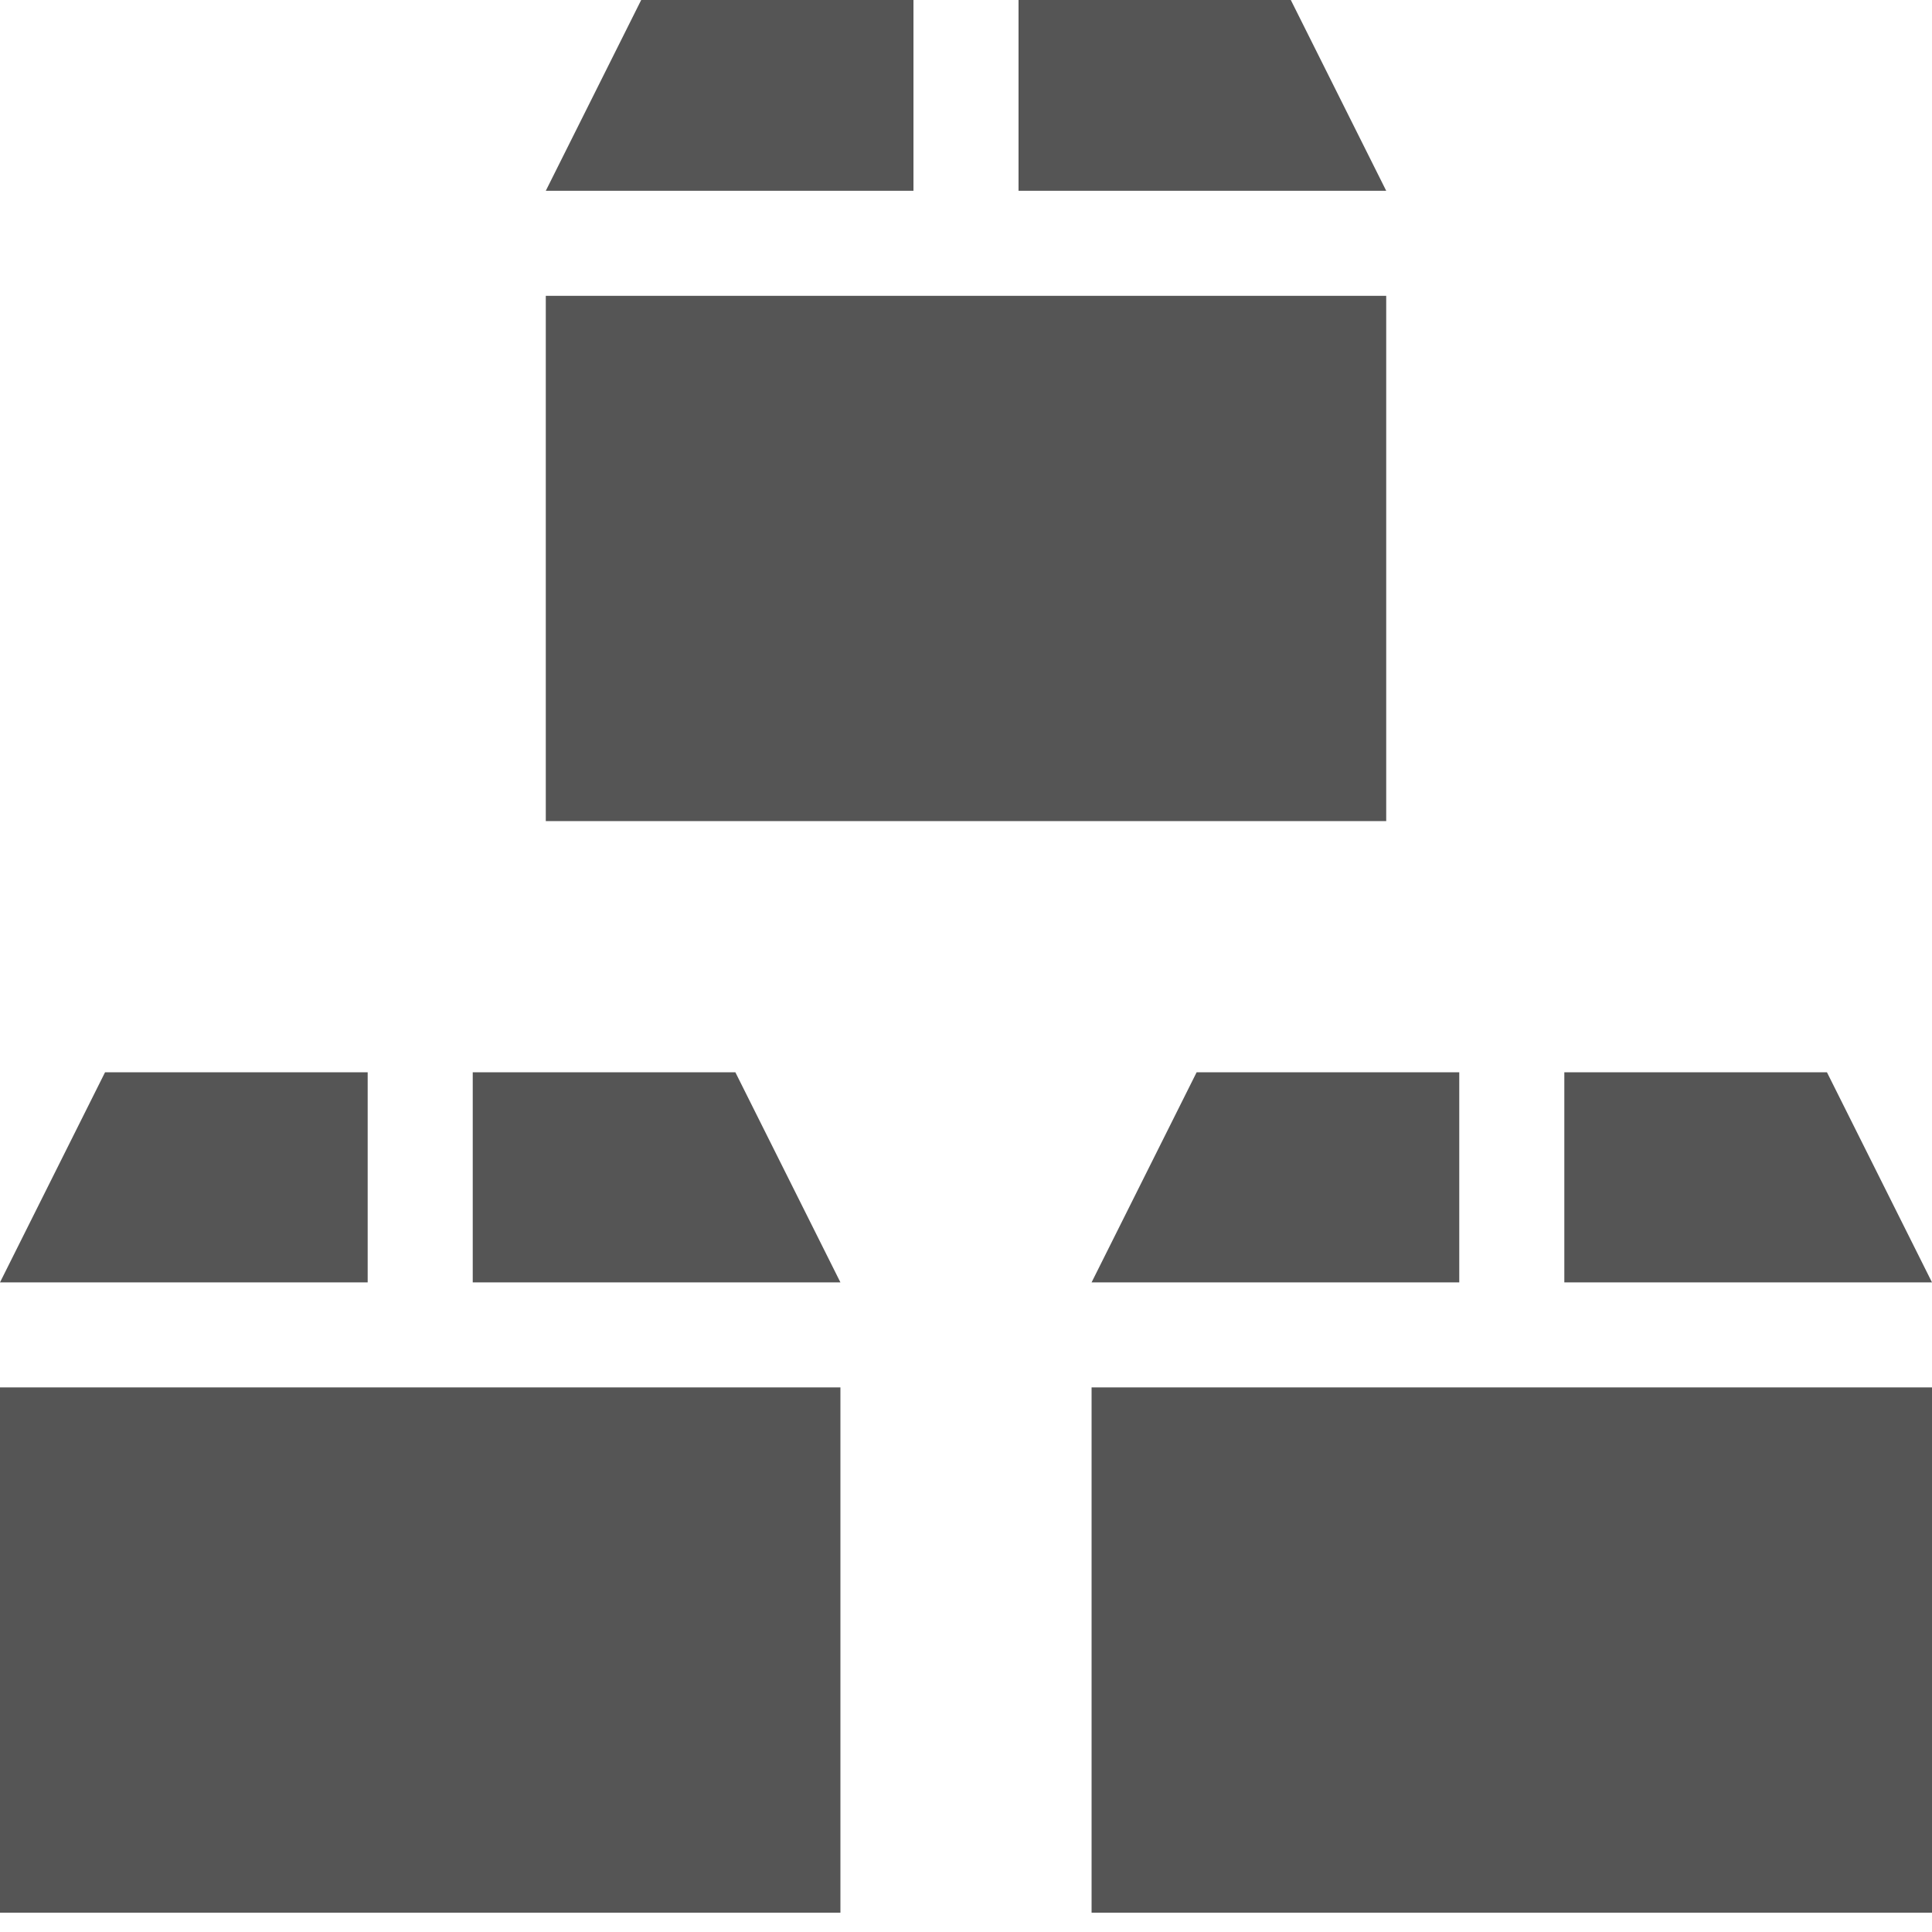
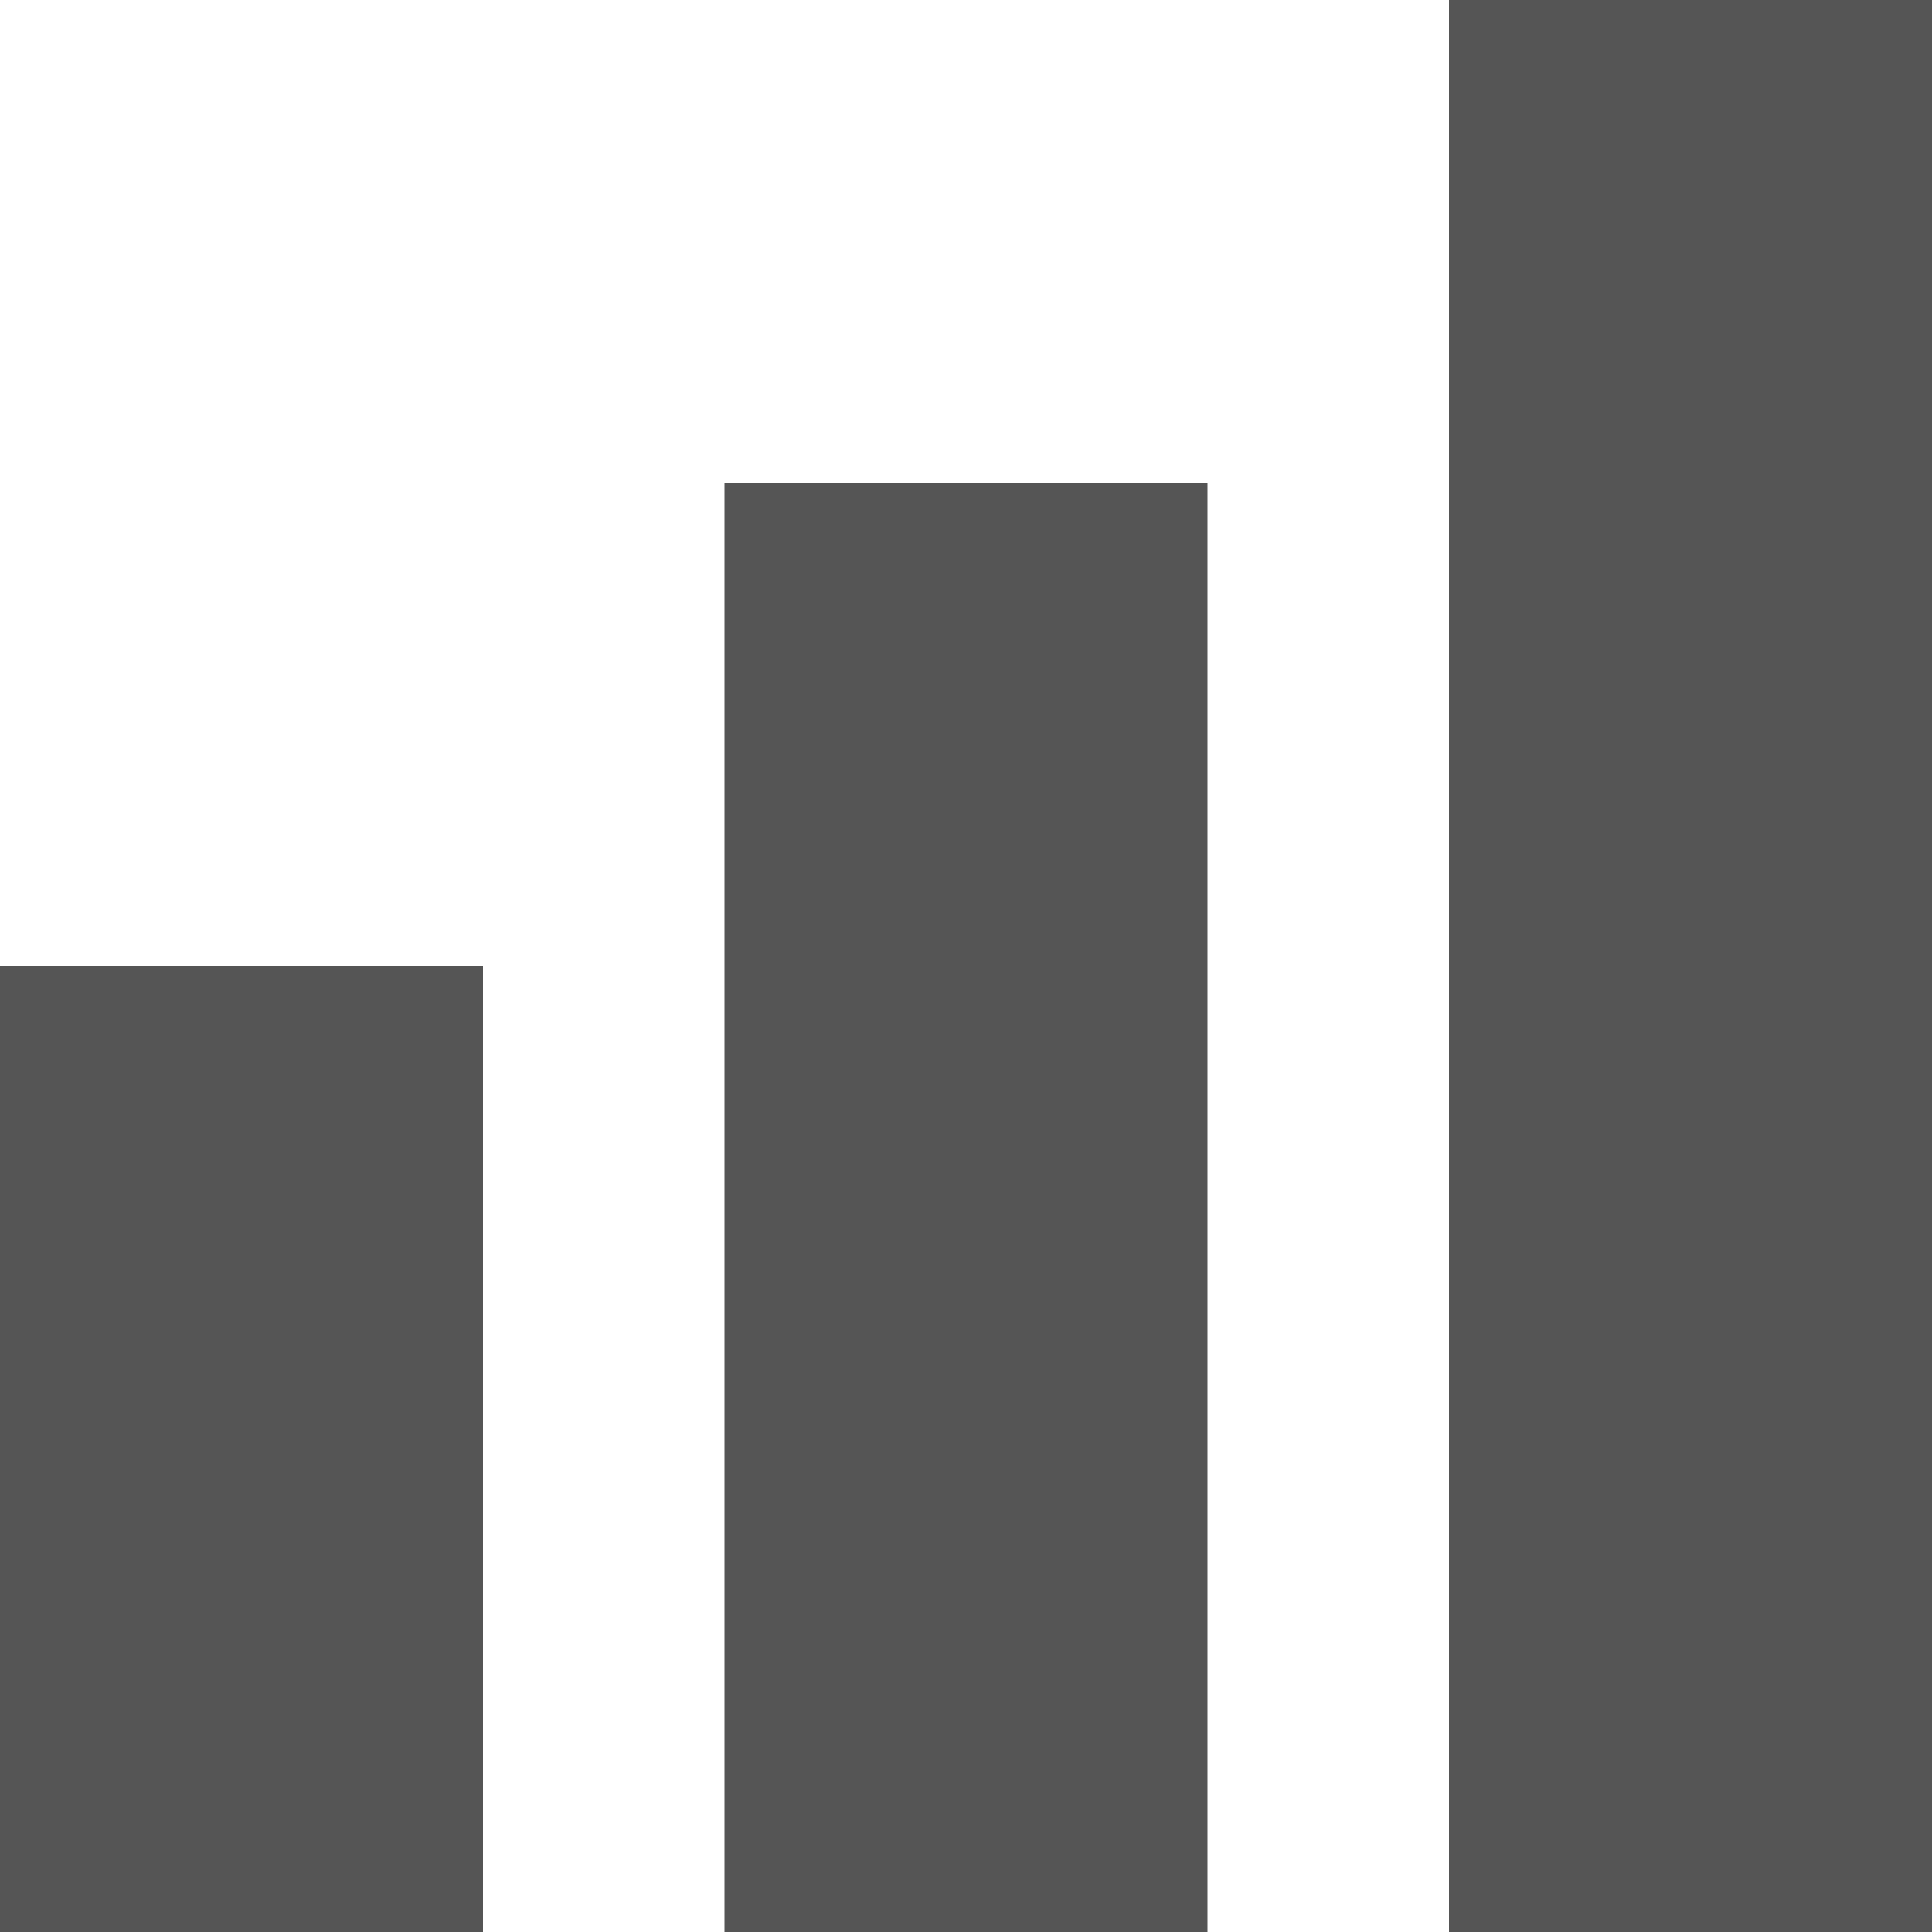
<svg xmlns="http://www.w3.org/2000/svg" version="1.1" id="Layer_1" x="0px" y="0px" width="100px" height="100px" viewBox="0 0 100 100" enable-background="new 0 0 100 100" xml:space="preserve">
-   <g>
-     <g>
-       <polygon fill="#555555" points="24.469,66.375 43.5,66.375 38.062,55.5 24.469,55.5   " />
-       <rect y="71.812" fill="#555555" width="43.5" height="27.188" />
-       <polygon fill="#555555" points="19.031,55.5 5.438,55.5 0,66.375 19.031,66.375   " />
-     </g>
-     <g>
-       <polygon fill="#555555" points="80.969,66.375 100,66.375 94.562,55.5 80.969,55.5   " />
-       <rect x="56.5" y="71.812" fill="#555555" width="43.5" height="27.188" />
-       <polygon fill="#555555" points="75.531,55.5 61.938,55.5 56.5,66.375 75.531,66.375   " />
-     </g>
-   </g>
-   <g>
-     <polygon fill="#555555" points="52.719,9.875 71.75,9.875 66.312,-1 52.719,-1  " />
-     <rect x="28.25" y="15.312" fill="#555555" width="43.5" height="27.188" />
-     <polygon fill="#555555" points="47.281,-1 33.688,-1 28.25,9.875 47.281,9.875  " />
-   </g>
+   <rect x="37.5" y="25" fill="#555555" width="25" height="75" />
+   <rect x="75" fill="#555555" width="25" height="100" />
+   <rect y="50" fill="#555555" width="25" height="50" />
</svg>
